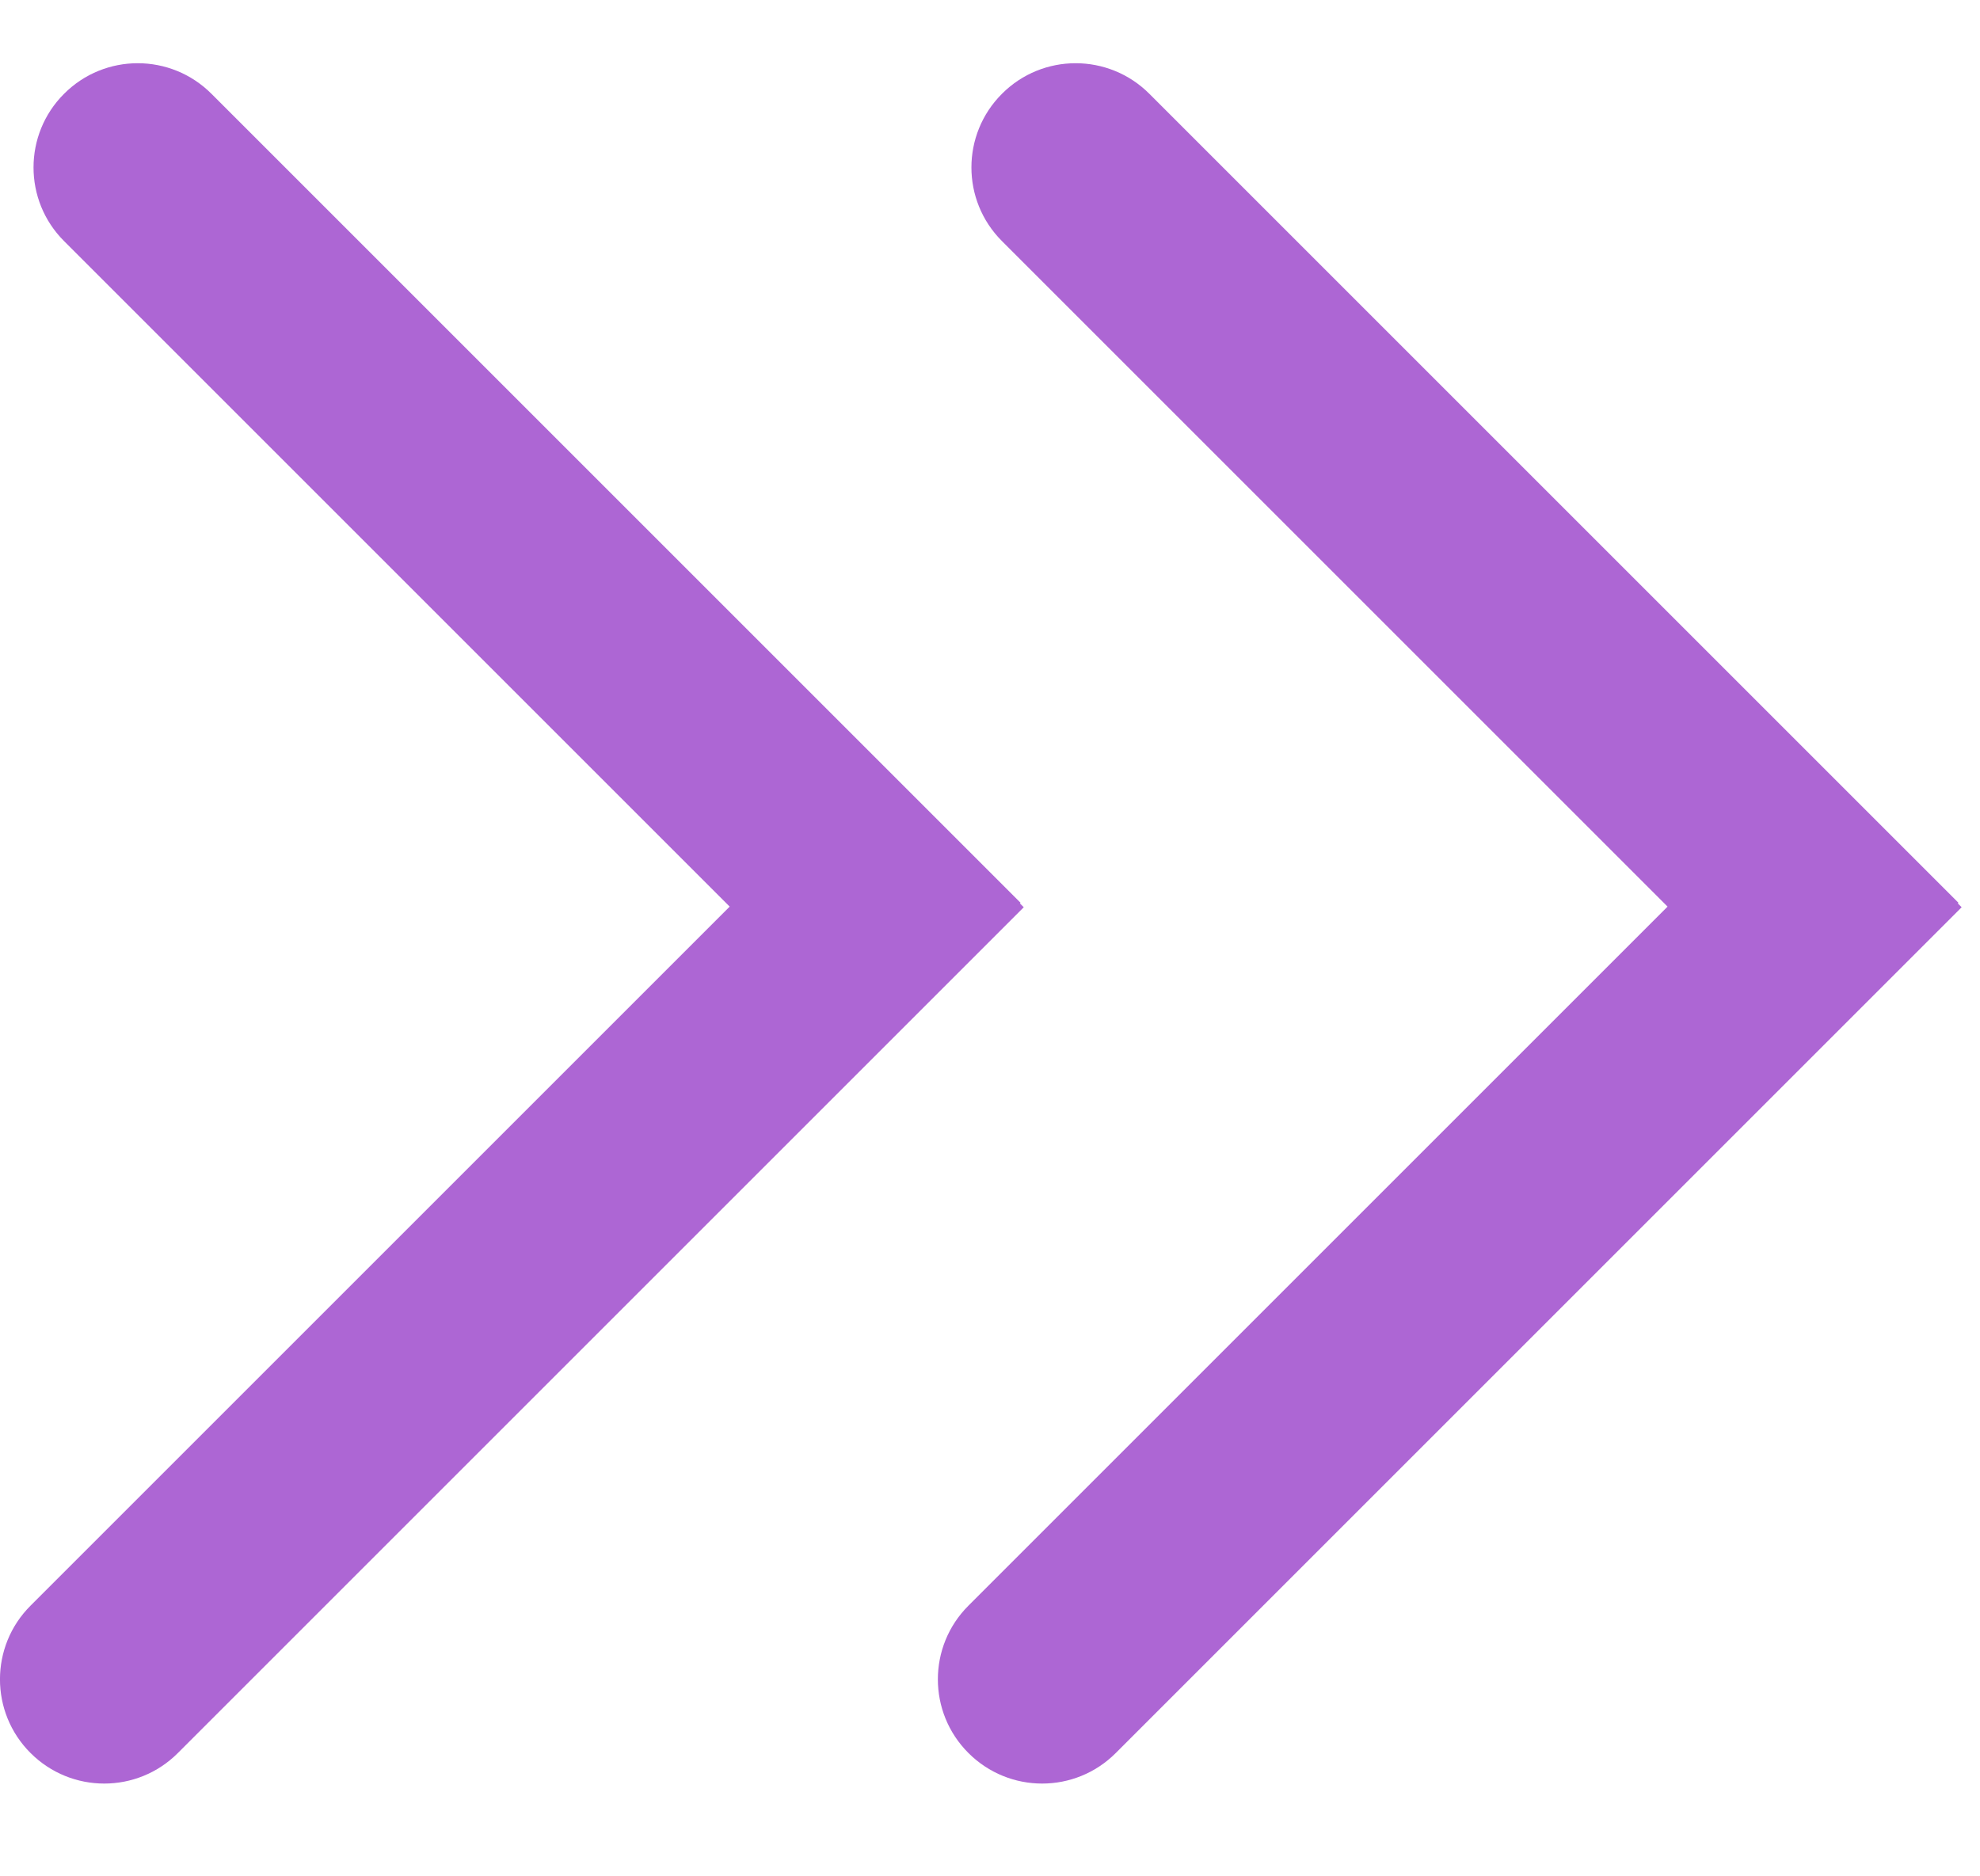
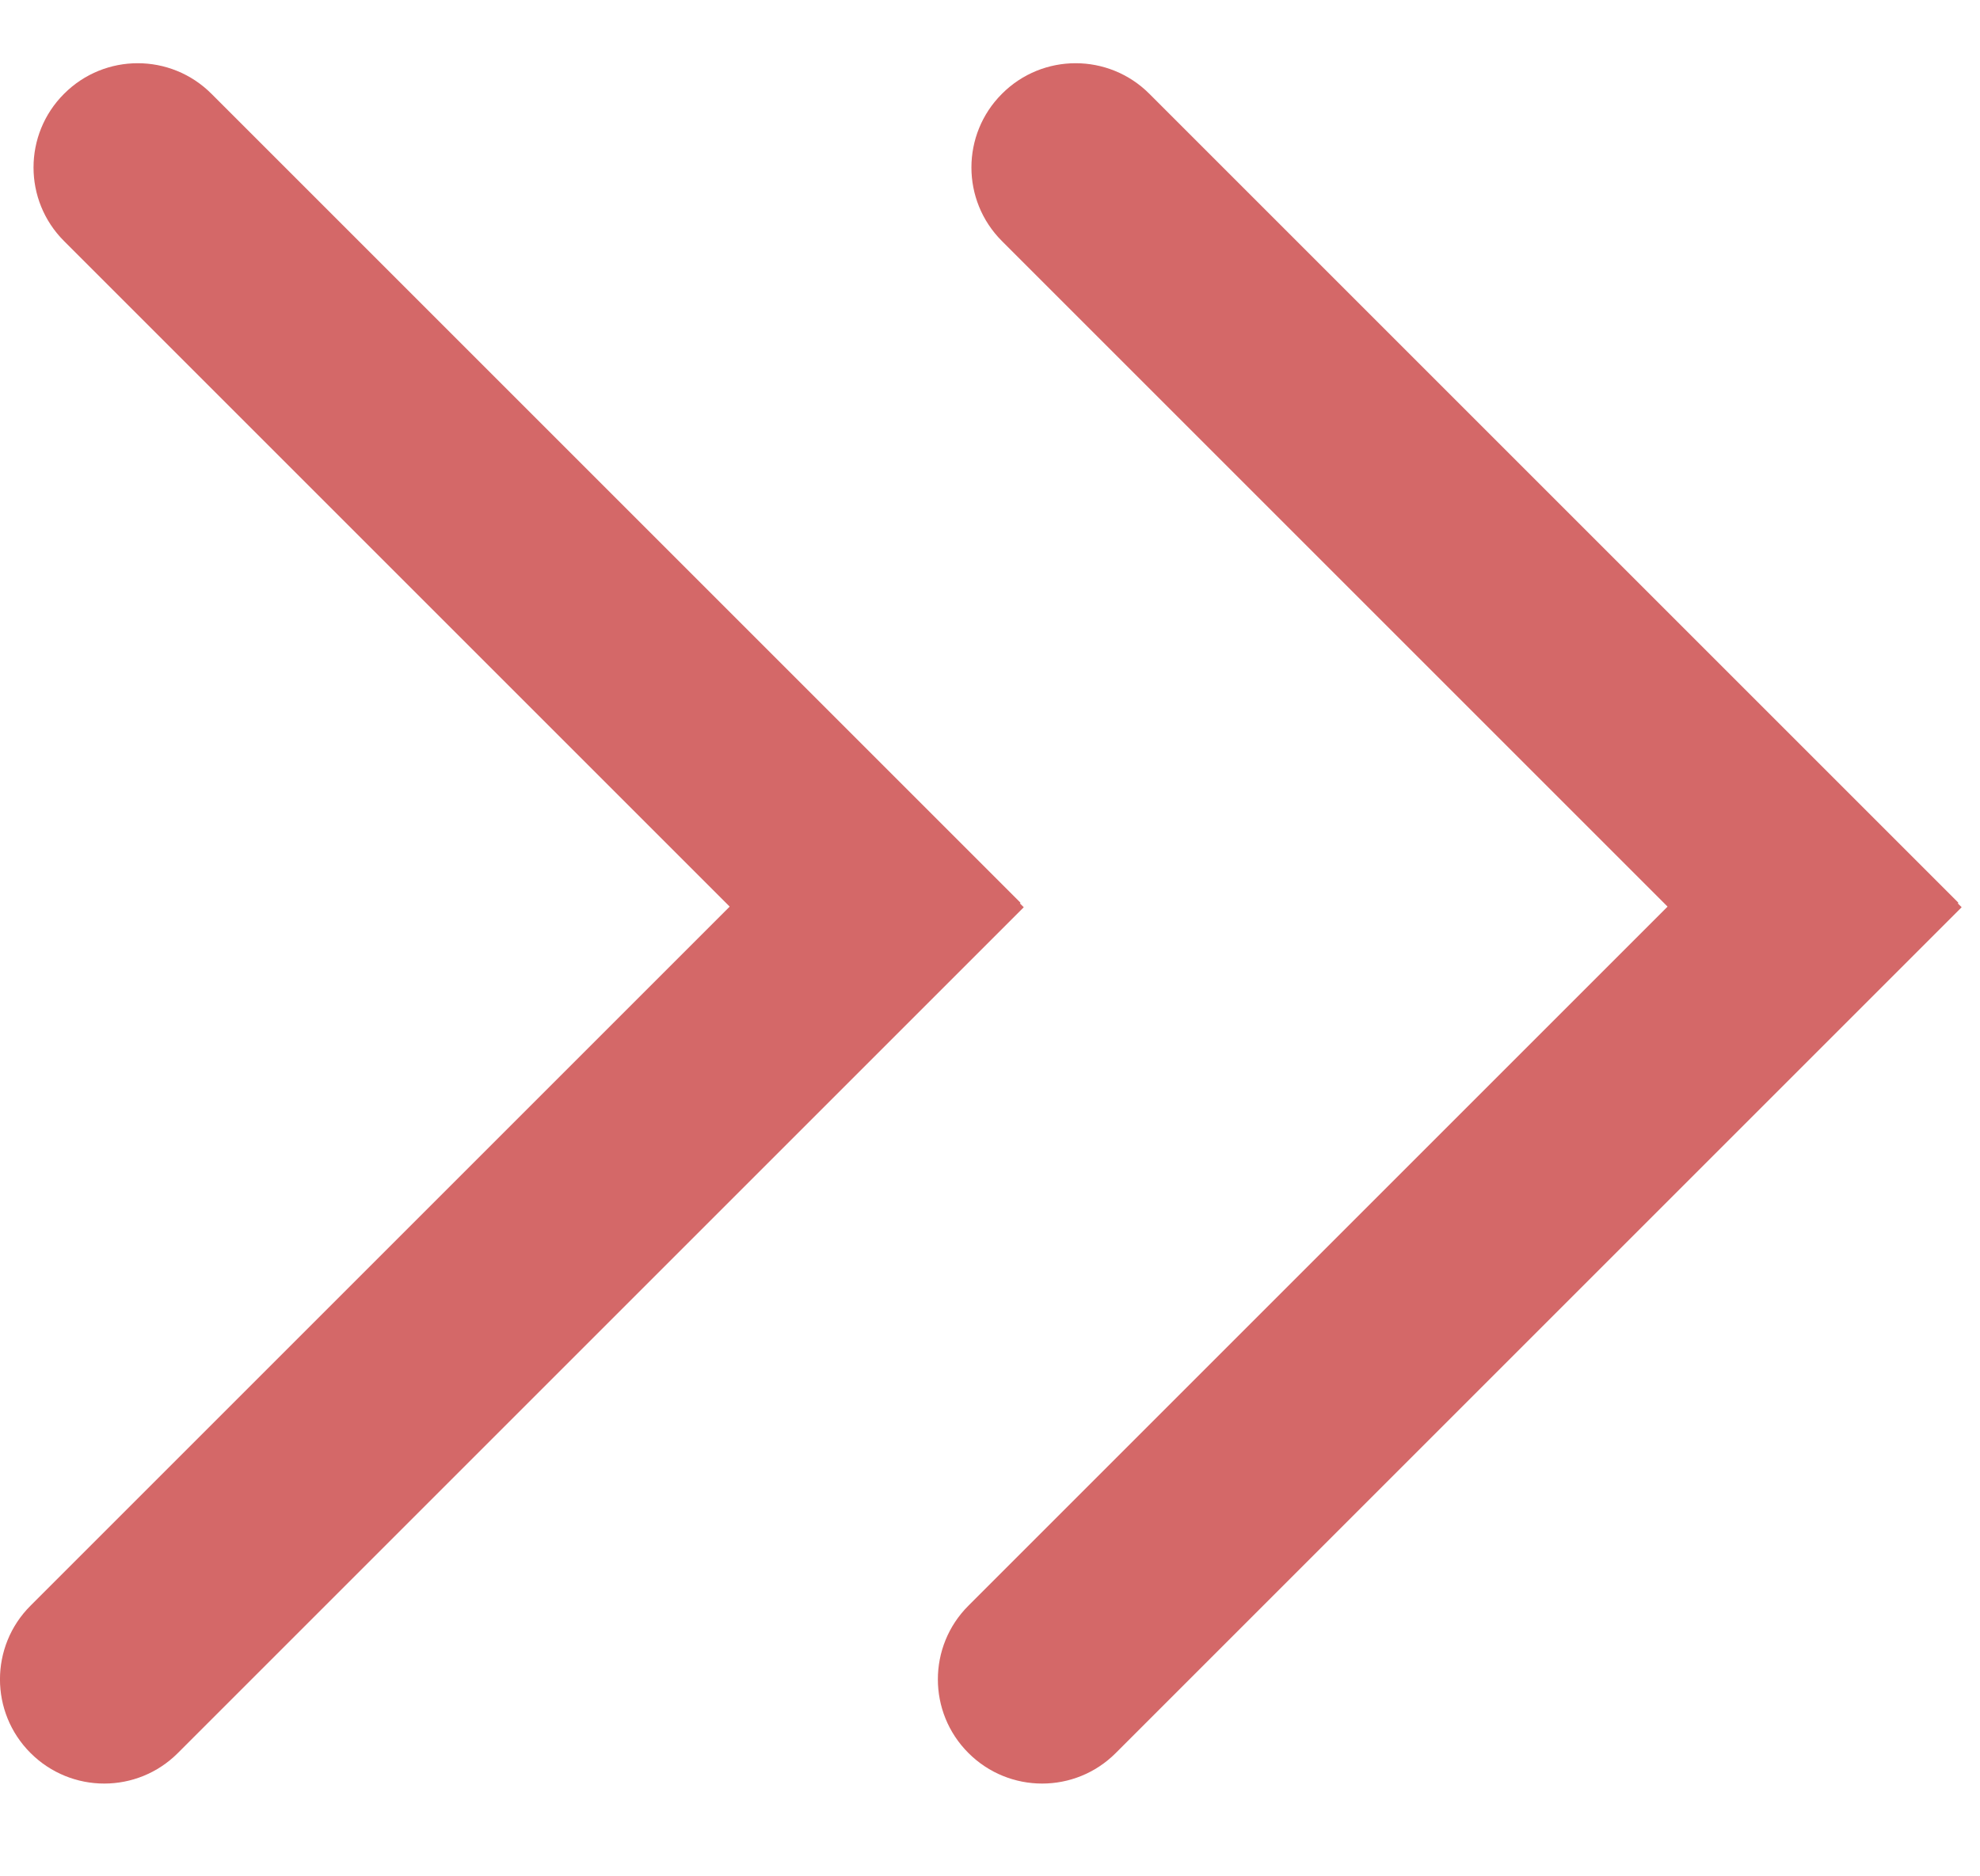
<svg xmlns="http://www.w3.org/2000/svg" width="19" height="18" viewBox="0 0 19 18" fill="none">
-   <path d="M2.029 0.9C1.638 0.509 1.005 0.509 0.615 0.9C0.224 1.29 0.224 1.924 0.615 2.314L2.029 0.9ZM9.793 8.664L2.029 0.9L0.615 2.314L8.379 10.078L9.793 8.664Z" fill="#AD66D4" />
-   <path d="M0.293 15.41C-0.098 15.8 -0.098 16.434 0.293 16.824C0.684 17.215 1.317 17.215 1.707 16.824L0.293 15.41ZM8.41 7.293L0.293 15.41L1.707 16.824L9.824 8.707L8.41 7.293Z" fill="#AD66D4" />
-   <path d="M11.029 0.9C10.638 0.509 10.005 0.509 9.615 0.9C9.224 1.29 9.224 1.924 9.615 2.314L11.029 0.9ZM18.793 8.664L11.029 0.9L9.615 2.314L17.379 10.078L18.793 8.664Z" fill="#AD66D4" />
-   <path d="M9.293 15.41C8.902 15.8 8.902 16.434 9.293 16.824C9.684 17.215 10.317 17.215 10.707 16.824L9.293 15.41ZM17.41 7.293L9.293 15.41L10.707 16.824L18.824 8.707L17.41 7.293Z" fill="#AD66D4" />
+   <path d="M2.029 0.9C1.638 0.509 1.005 0.509 0.615 0.9C0.224 1.29 0.224 1.924 0.615 2.314L2.029 0.9ZM9.793 8.664L2.029 0.9L0.615 2.314L8.379 10.078L9.793 8.664Z" fill="#D46868" />
+   <path d="M0.293 15.41C-0.098 15.8 -0.098 16.434 0.293 16.824C0.684 17.215 1.317 17.215 1.707 16.824L0.293 15.41ZM8.41 7.293L0.293 15.41L1.707 16.824L9.824 8.707L8.41 7.293Z" fill="#D46868" />
+   <path d="M11.029 0.9C10.638 0.509 10.005 0.509 9.615 0.9C9.224 1.29 9.224 1.924 9.615 2.314L11.029 0.9ZM18.793 8.664L11.029 0.9L9.615 2.314L17.379 10.078L18.793 8.664Z" fill="#D46868" />
+   <path d="M9.293 15.41C8.902 15.8 8.902 16.434 9.293 16.824C9.684 17.215 10.317 17.215 10.707 16.824L9.293 15.41ZM17.41 7.293L9.293 15.41L10.707 16.824L18.824 8.707L17.41 7.293Z" fill="#D46868" />
</svg>
